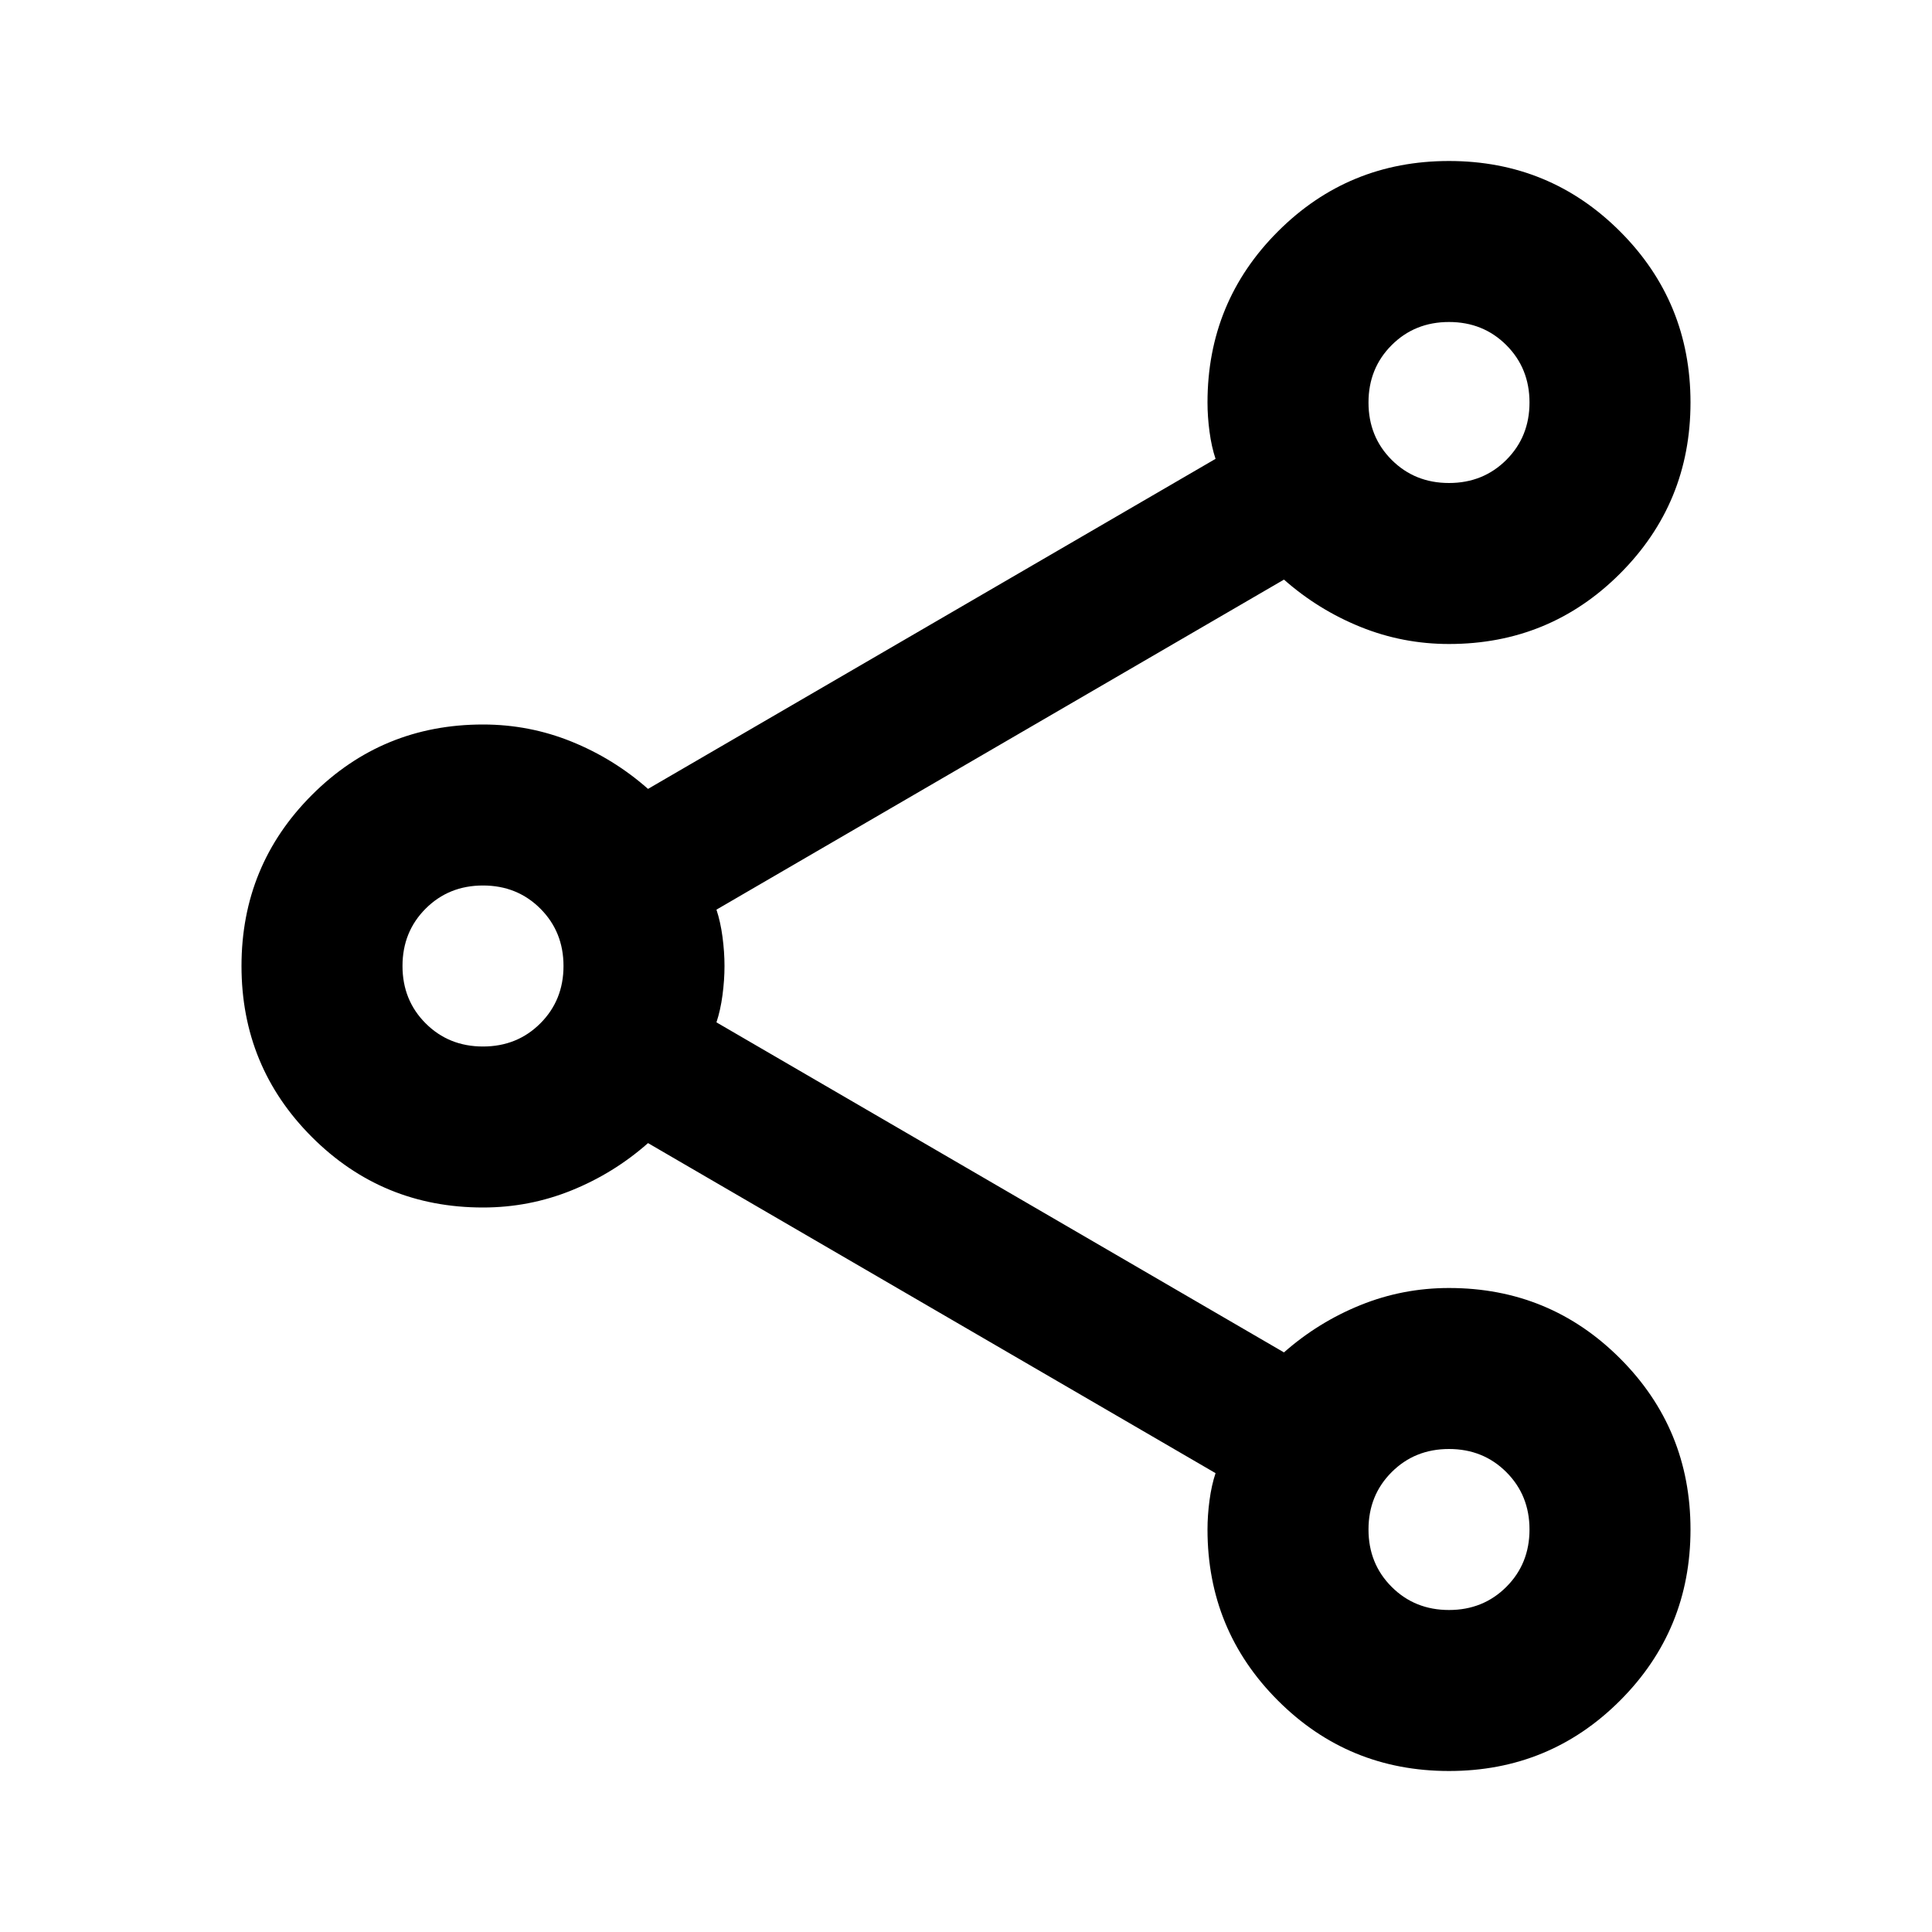
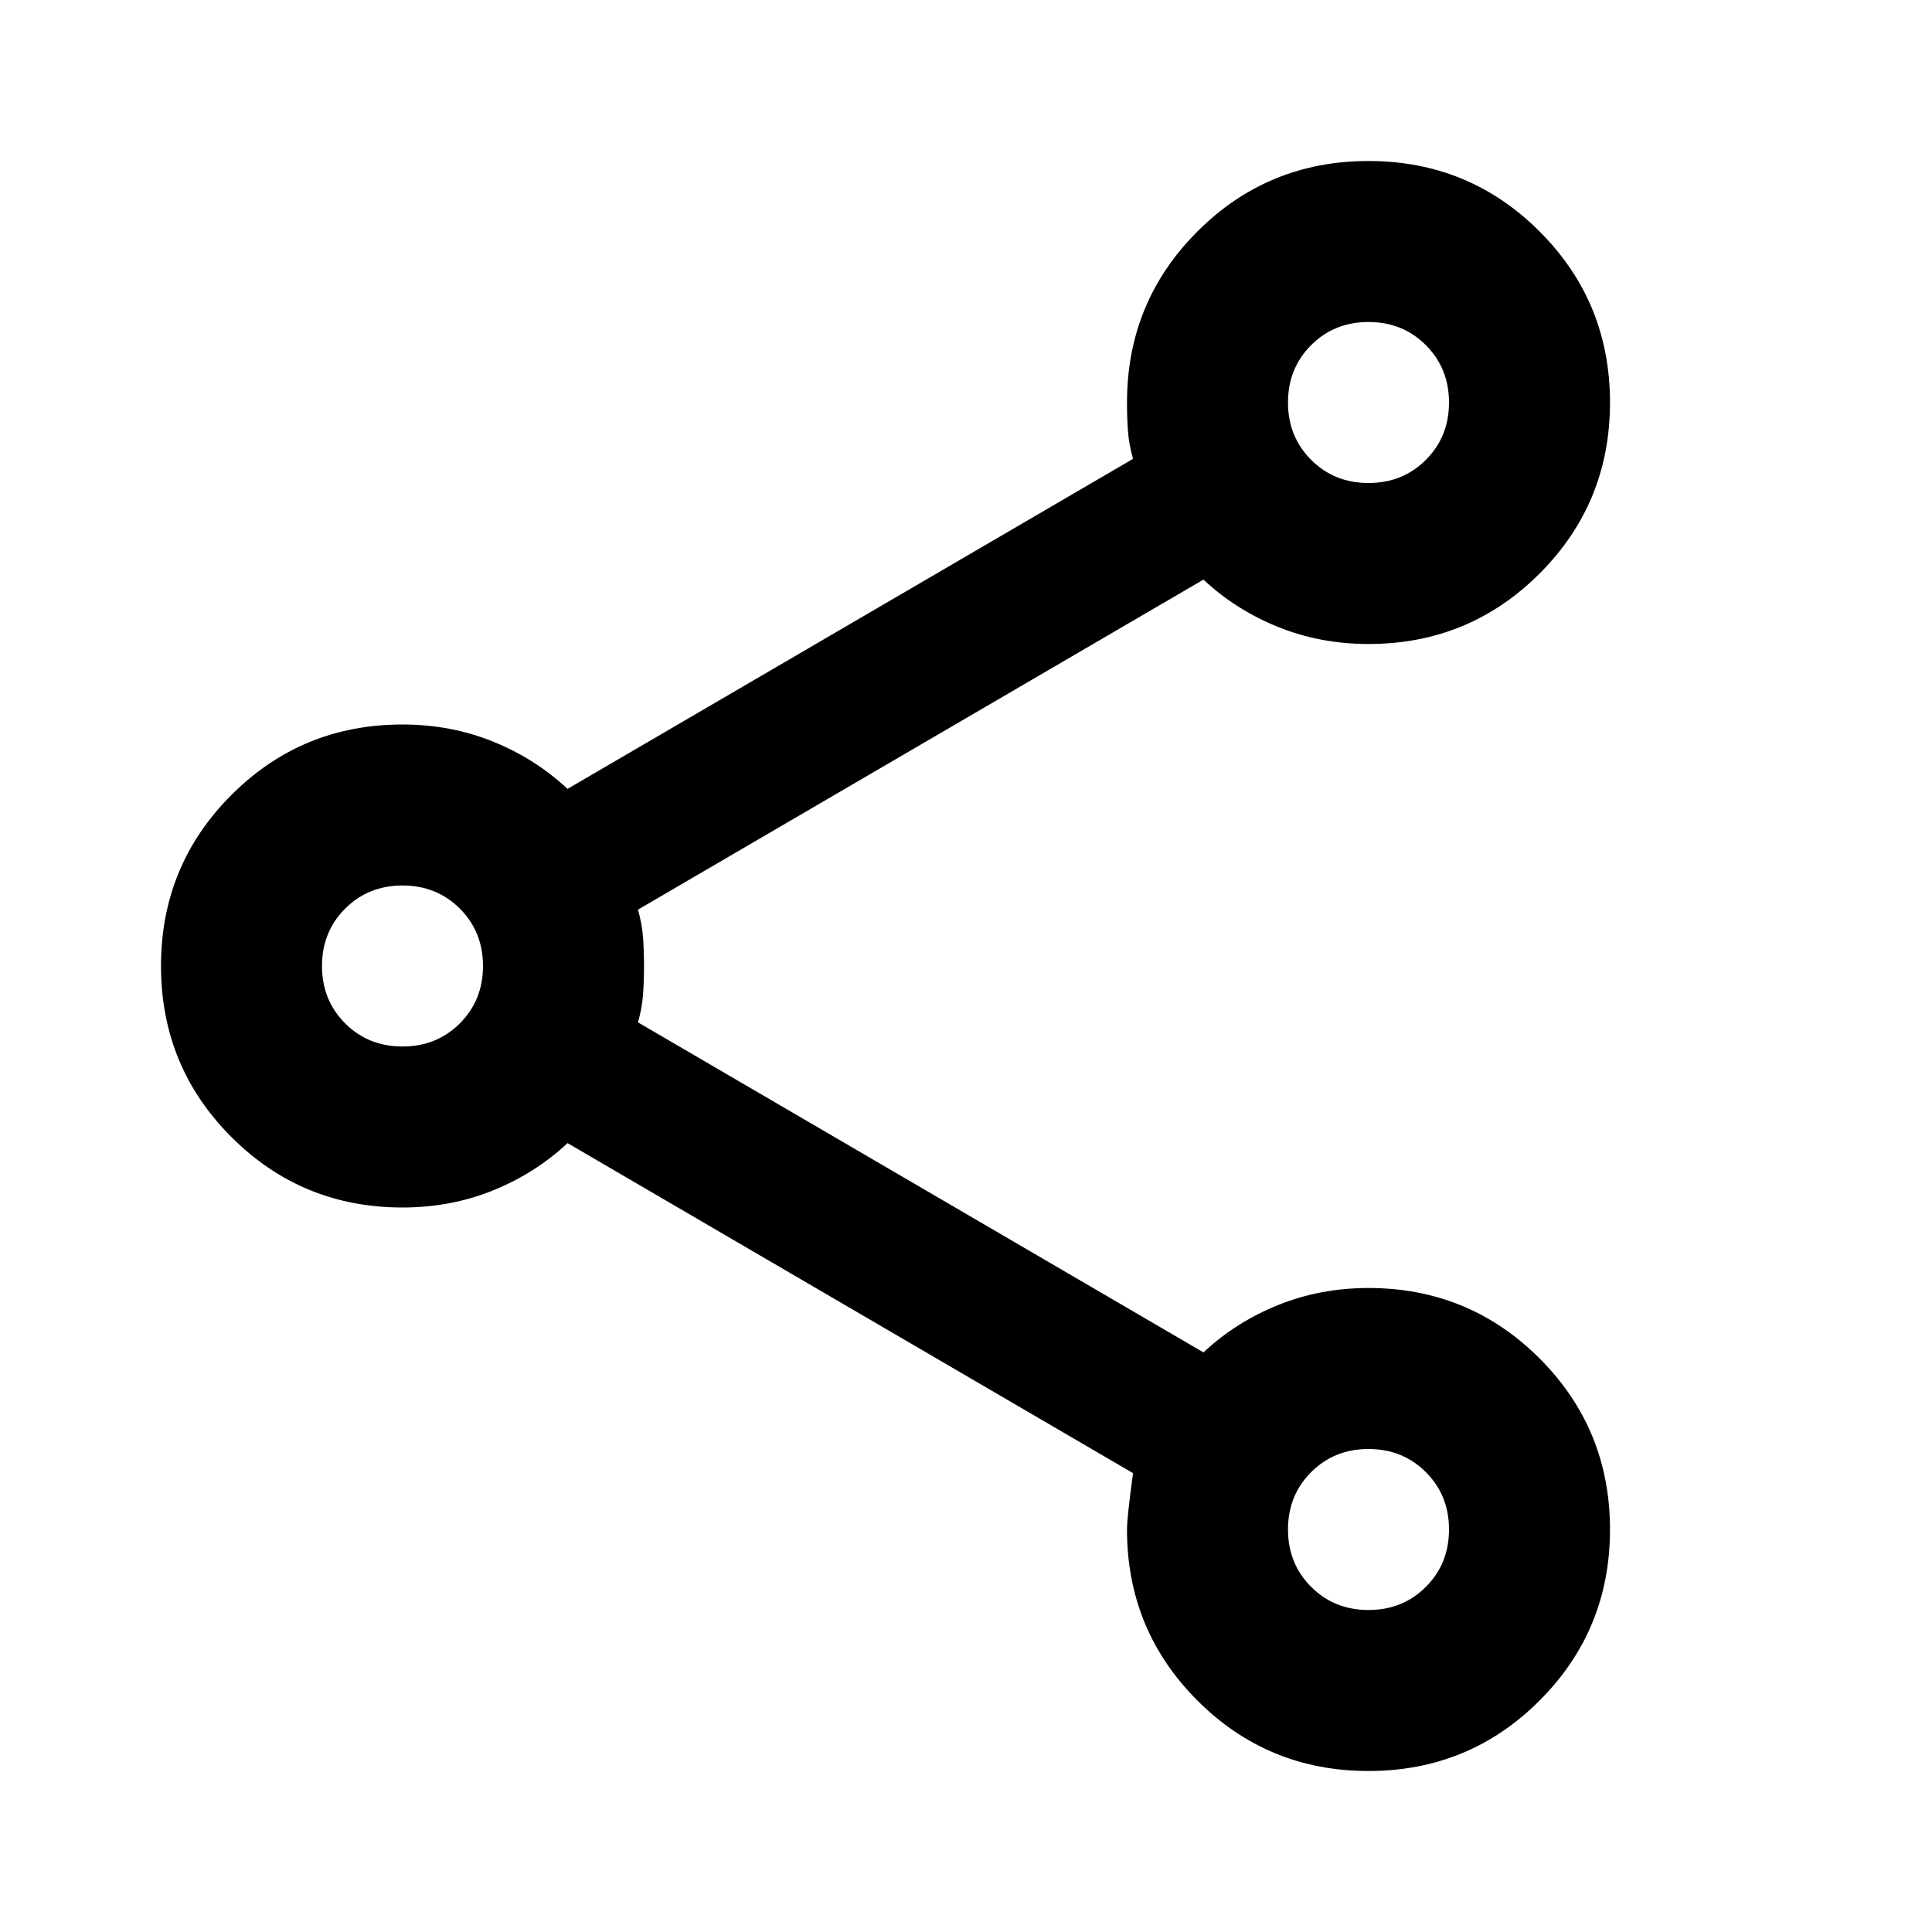
<svg xmlns="http://www.w3.org/2000/svg" height="24" viewBox="0 -960 960 960" width="24">
-   <path d="M720-80q-50 0-85-35t-35-85q0-7 1-14.5t3-13.5L322-392q-17 15-38 23.5t-44 8.5q-50 0-85-35t-35-85q0-50 35-85t85-35q23 0 44 8.5t38 23.5l282-164q-2-6-3-13.5t-1-14.5q0-50 35-85t85-35q50 0 85 35t35 85q0 50-35 85t-85 35q-23 0-44-8.5T638-672L356-508q2 6 3 13.5t1 14.5q0 7-1 14.5t-3 13.5l282 164q17-15 38-23.5t44-8.5q50 0 85 35t35 85q0 50-35 85t-85 35Zm0-640q17 0 28.5-11.5T760-760q0-17-11.5-28.5T720-800q-17 0-28.5 11.5T680-760q0 17 11.5 28.5T720-720ZM240-440q17 0 28.5-11.5T280-480q0-17-11.5-28.5T240-520q-17 0-28.5 11.5T200-480q0 17 11.5 28.5T240-440Zm480 280q17 0 28.5-11.5T760-200q0-17-11.5-28.5T720-240q-17 0-28.5 11.5T680-200q0 17 11.5 28.5T720-160Zm0-600ZM240-480Zm480 280Z" />
+   <path d="M680-80q-50 0-85-35t-35-85q0-6 3-28L282-392q-16 15-37 23.5t-45 8.5q-50 0-85-35t-35-85q0-50 35-85t85-35q24 0 45 8.5t37 23.5l281-164q-2-7-2.5-13.5T560-760q0-50 35-85t85-35q50 0 85 35t35 85q0 50-35 85t-85 35q-24 0-45-8.5T598-672L317-508q2 7 2.5 13.5t.5 14.5q0 8-.5 14.5T317-452l281 164q16-15 37-23.5t45-8.5q50 0 85 35t35 85q0 50-35 85t-85 35Zm0-80q17 0 28.5-11.5T720-200q0-17-11.5-28.5T680-240q-17 0-28.5 11.5T640-200q0 17 11.5 28.5T680-160ZM200-440q17 0 28.5-11.5T240-480q0-17-11.5-28.5T200-520q-17 0-28.5 11.5T160-480q0 17 11.5 28.5T200-440Zm480-280q17 0 28.5-11.5T720-760q0-17-11.5-28.5T680-800q-17 0-28.5 11.5T640-760q0 17 11.5 28.5T680-720Zm0 520ZM200-480Zm480-280Z" />
</svg>
